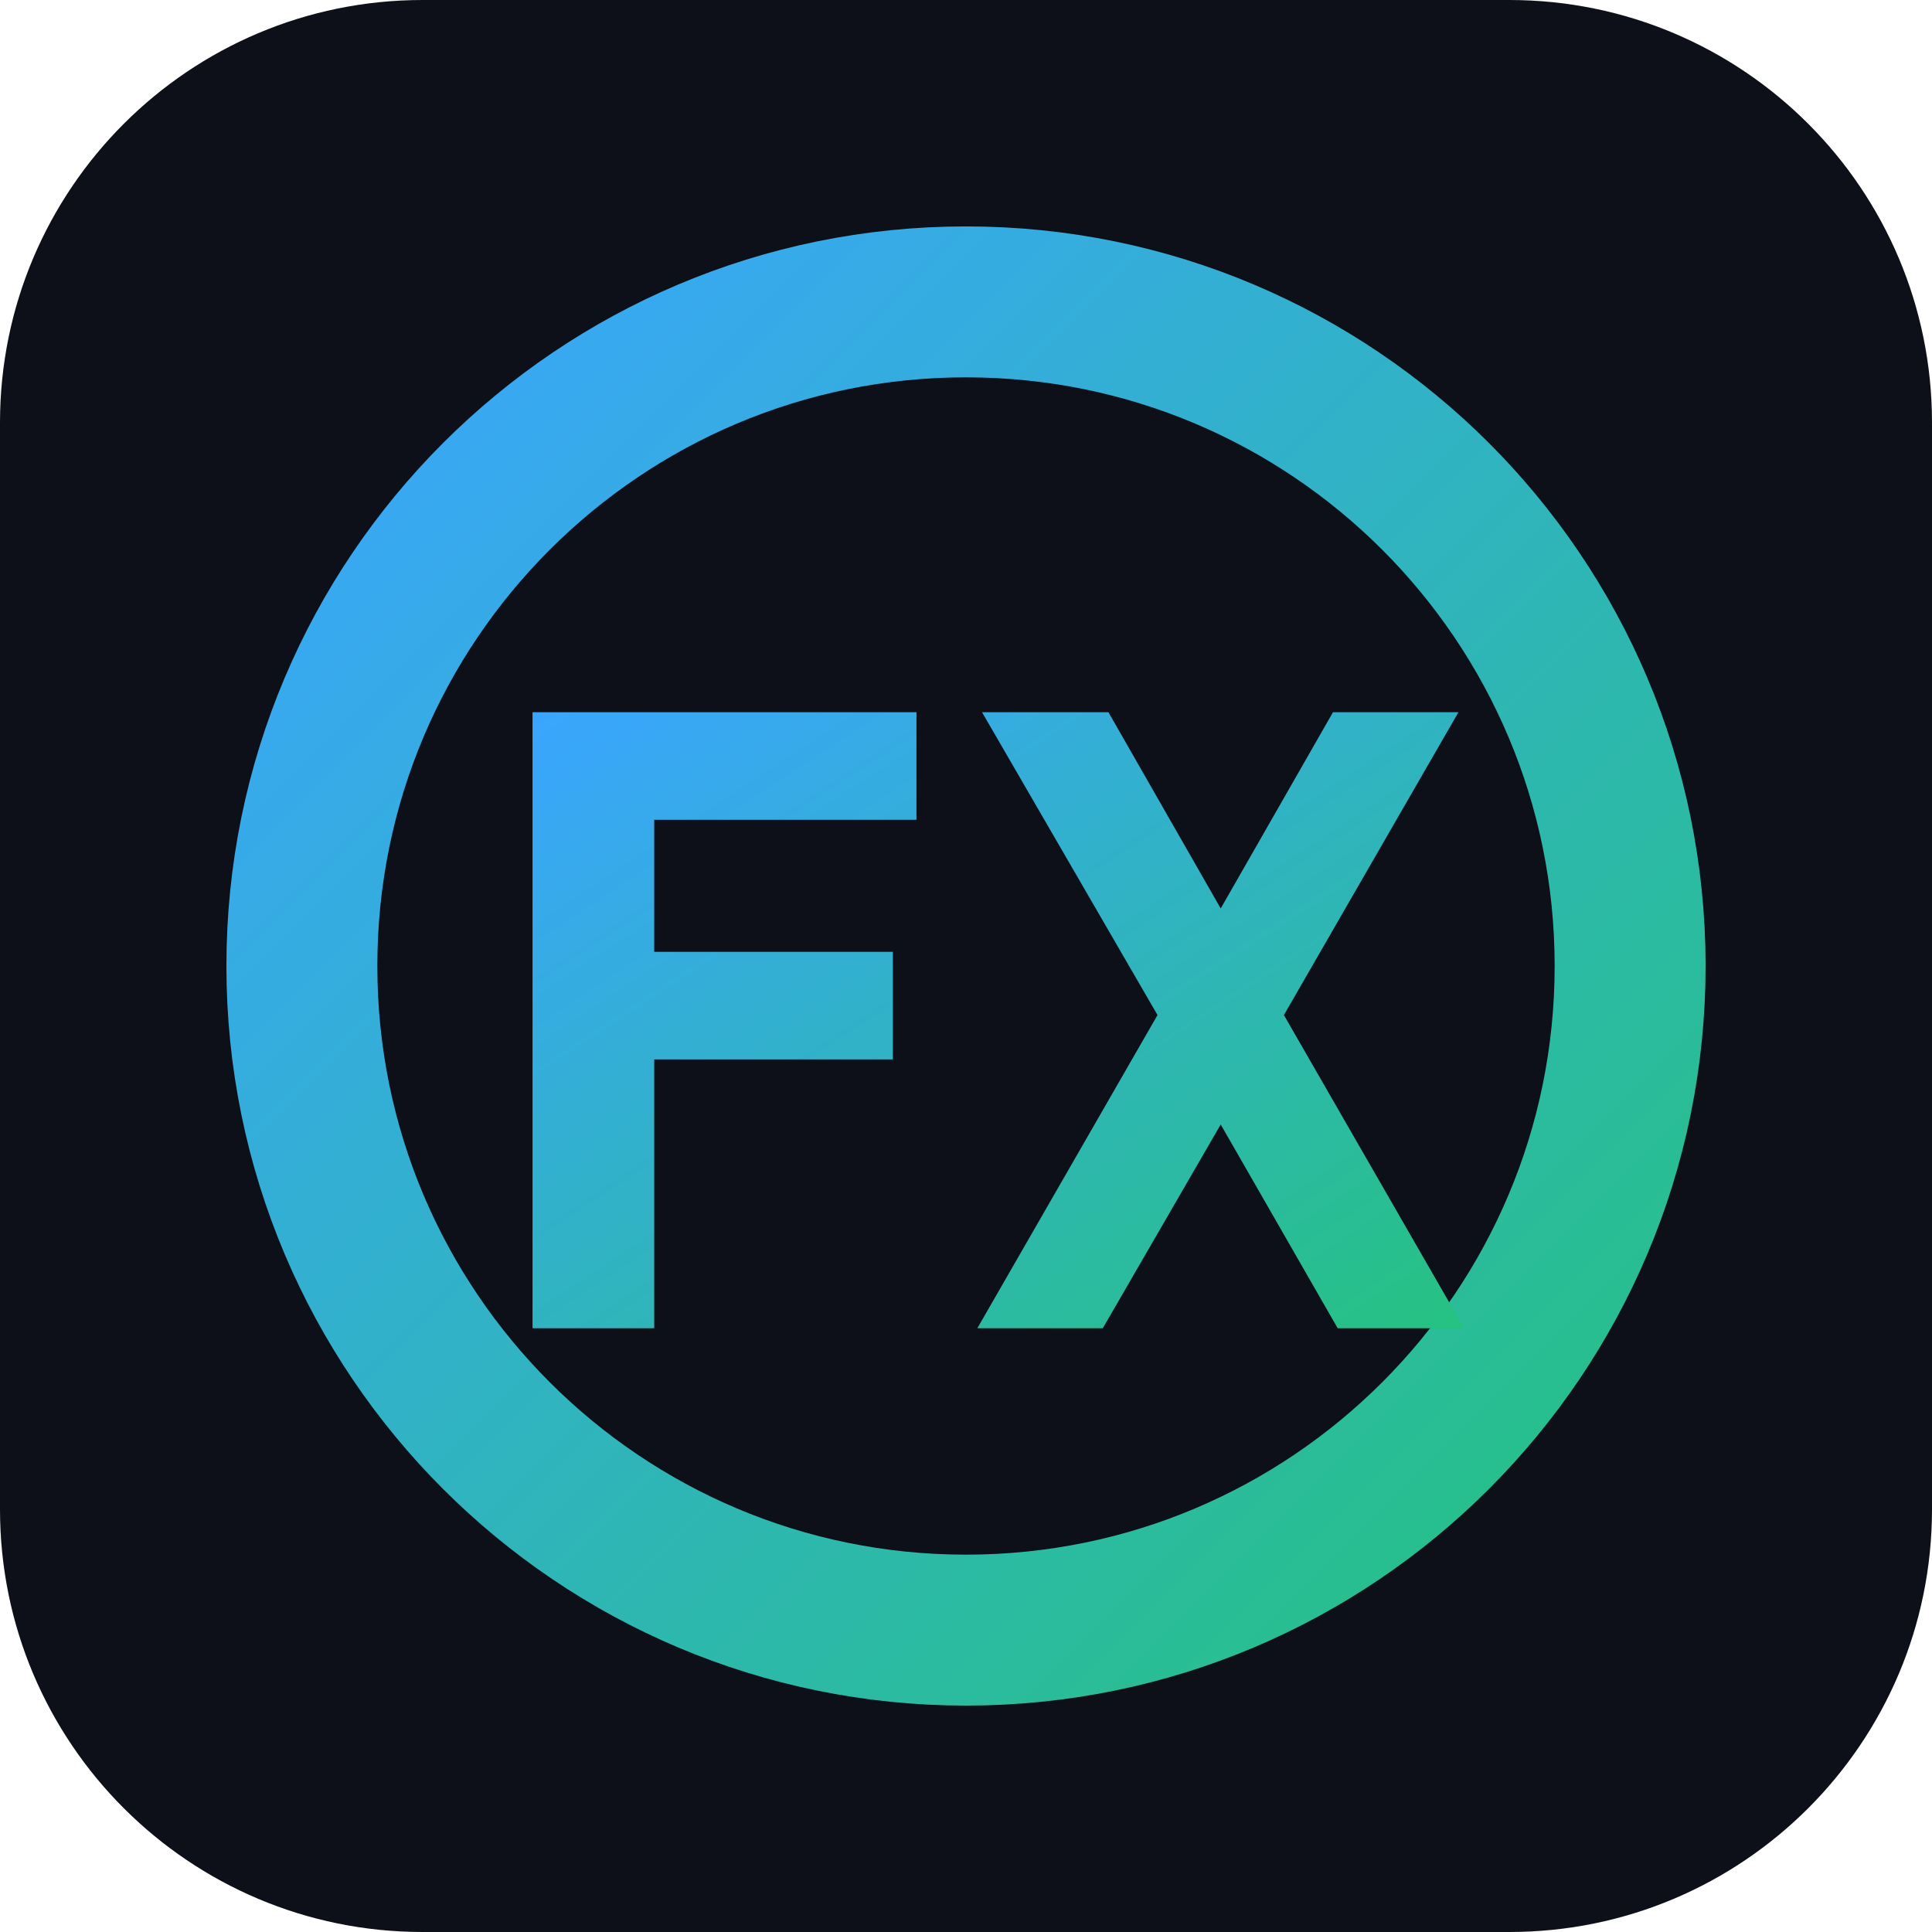
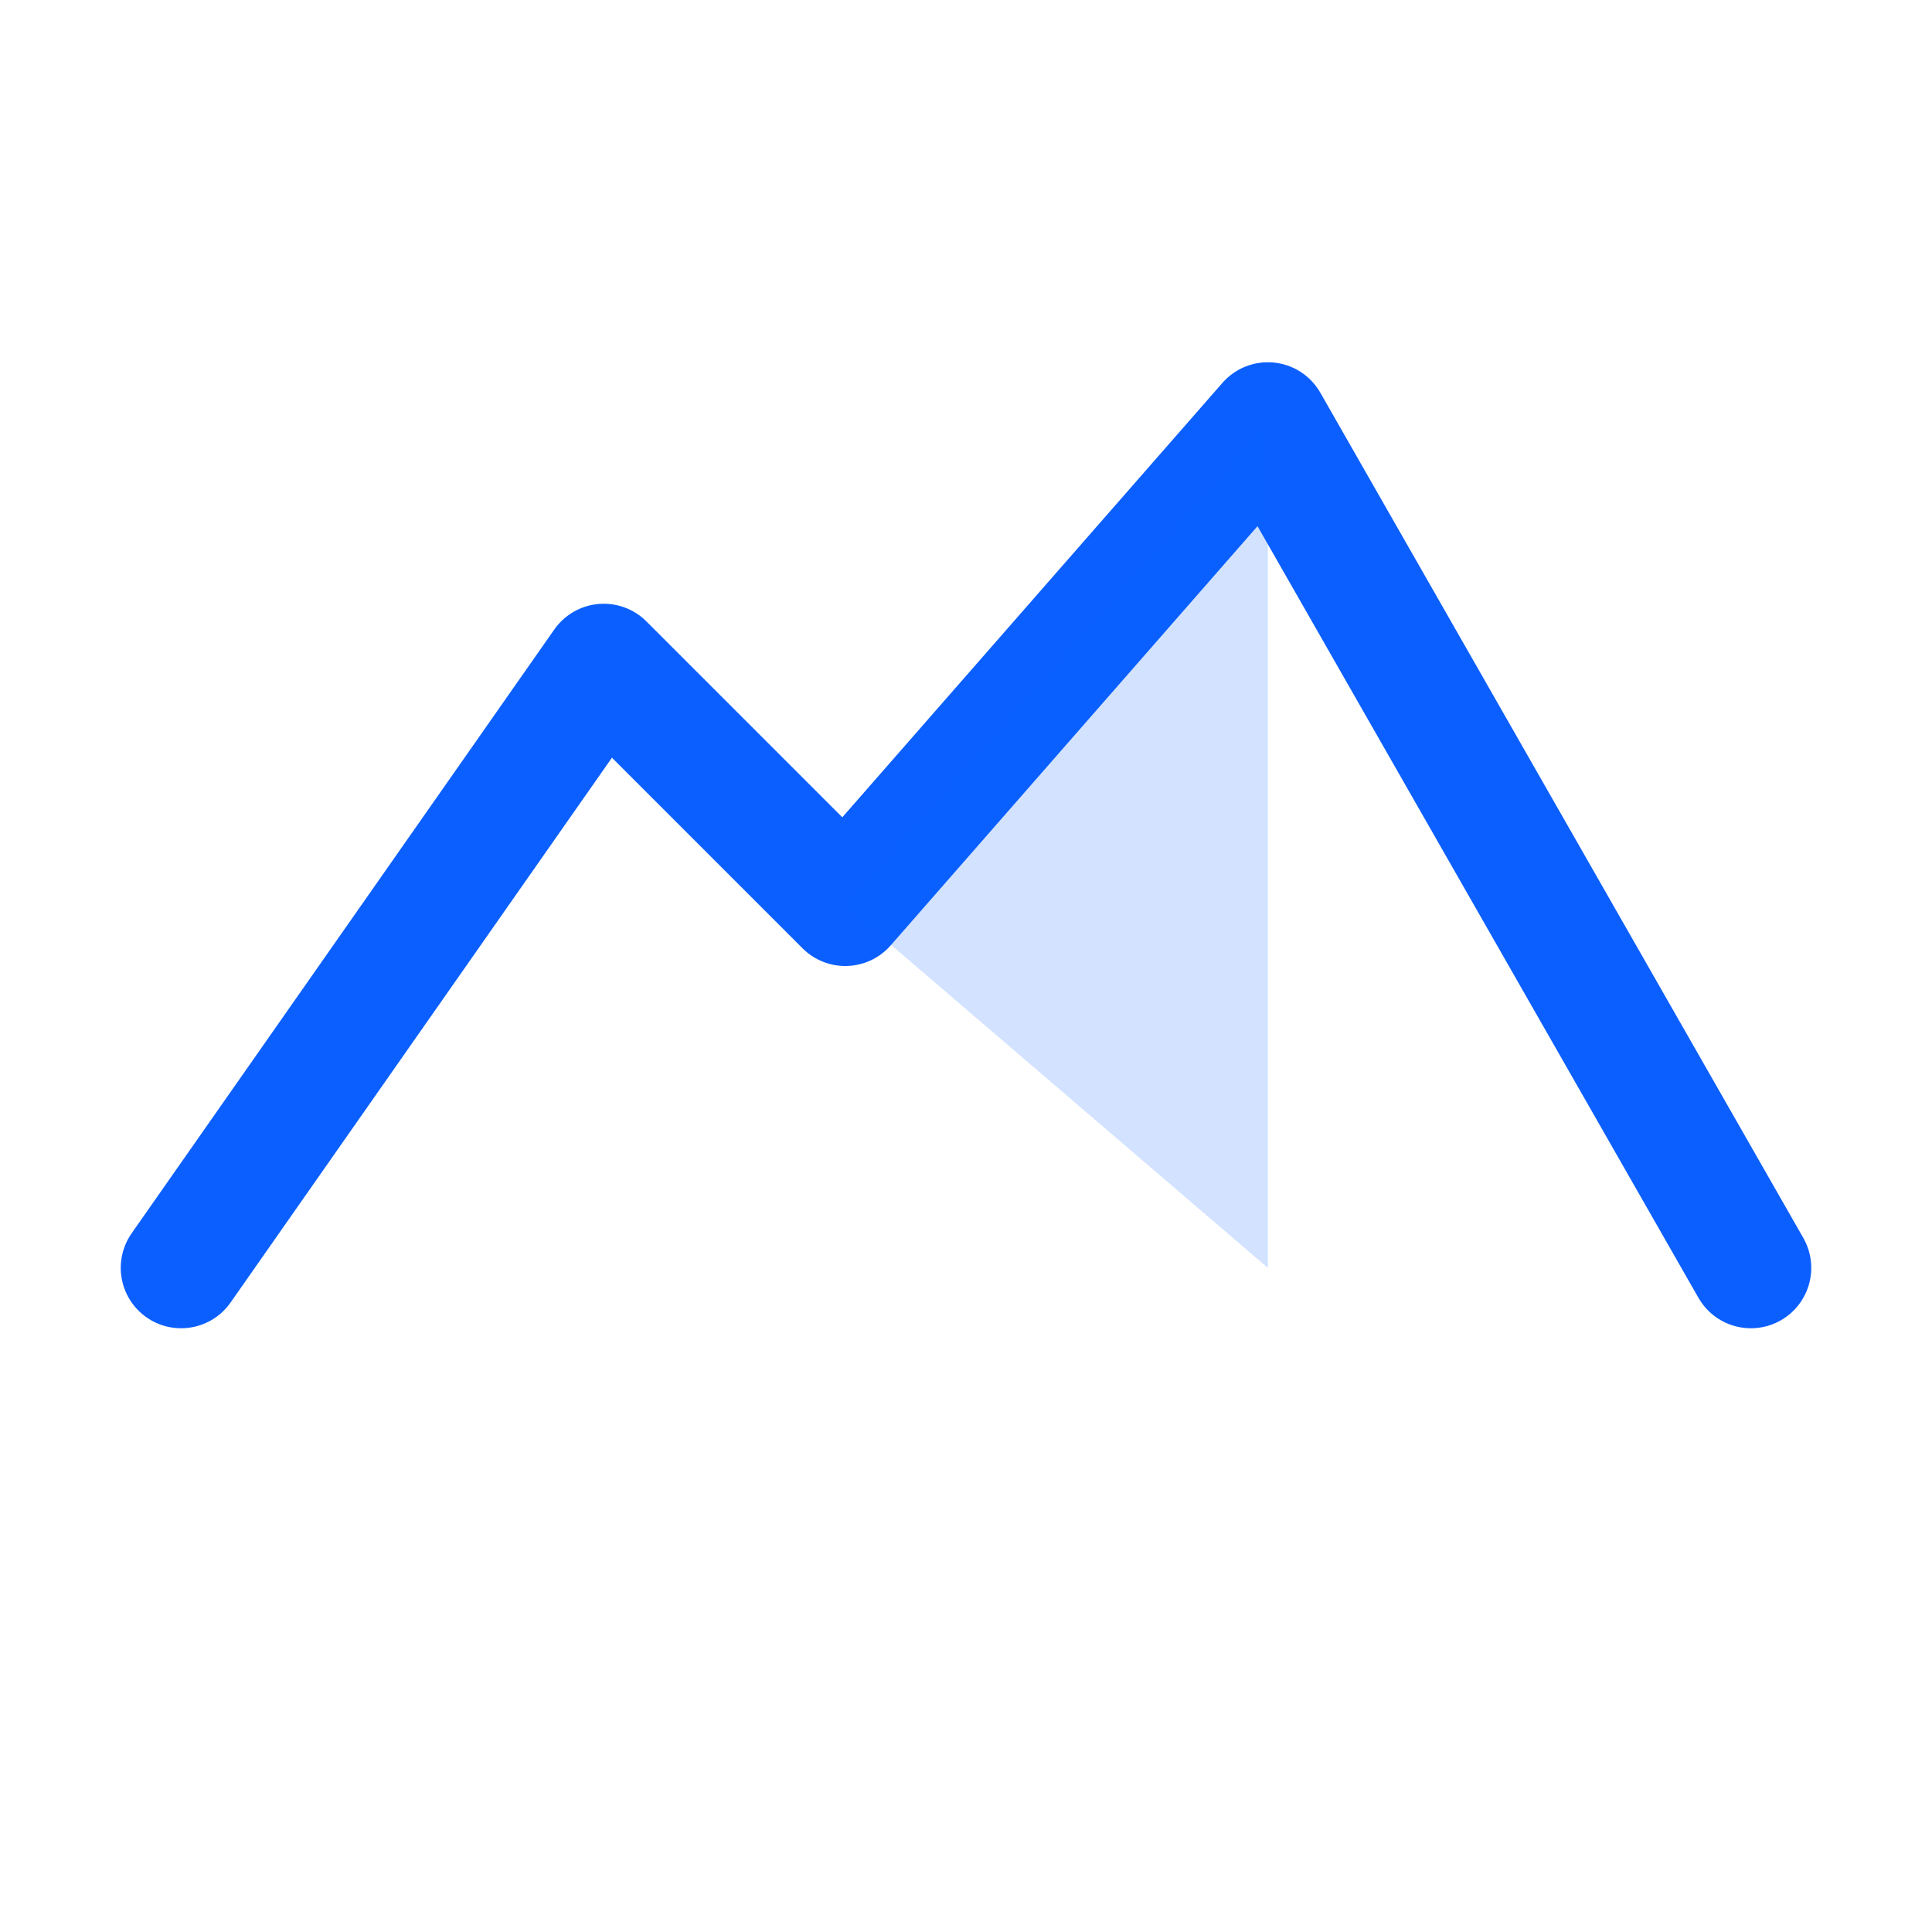
- <svg xmlns="http://www.w3.org/2000/svg" viewBox="0 0 32 32">
-   <defs>
-     <linearGradient id="g" x1="0" y1="0" x2="1" y2="1">
-       <stop offset="0%" stop-color="#3aa5ff" />
-       <stop offset="100%" stop-color="#26c281" />
-     </linearGradient>
-   </defs>
-   <rect width="32" height="32" rx="7" fill="#0d1018" />
-   <circle cx="16" cy="16" r="11" fill="none" stroke="url(#g)" stroke-width="2.5" />
-   <text x="16" y="22" text-anchor="middle" font-family="monospace" font-size="14" font-weight="bold" fill="url(#g)">FX</text>
+ <svg xmlns="http://www.w3.org/2000/svg" viewBox="0 0 32 32" aria-hidden="true">
+   <g fill="none" stroke="#0b5fff" stroke-width="2" stroke-linecap="round" stroke-linejoin="round">
+     <path d="M3 21 L10 11 L14 15 L21 7 L29 21" />
+     <path d="M14 15 L21 7 L21 21 Z" fill="#0b5fff" fill-opacity="0.18" stroke="none" />
+   </g>
</svg>
